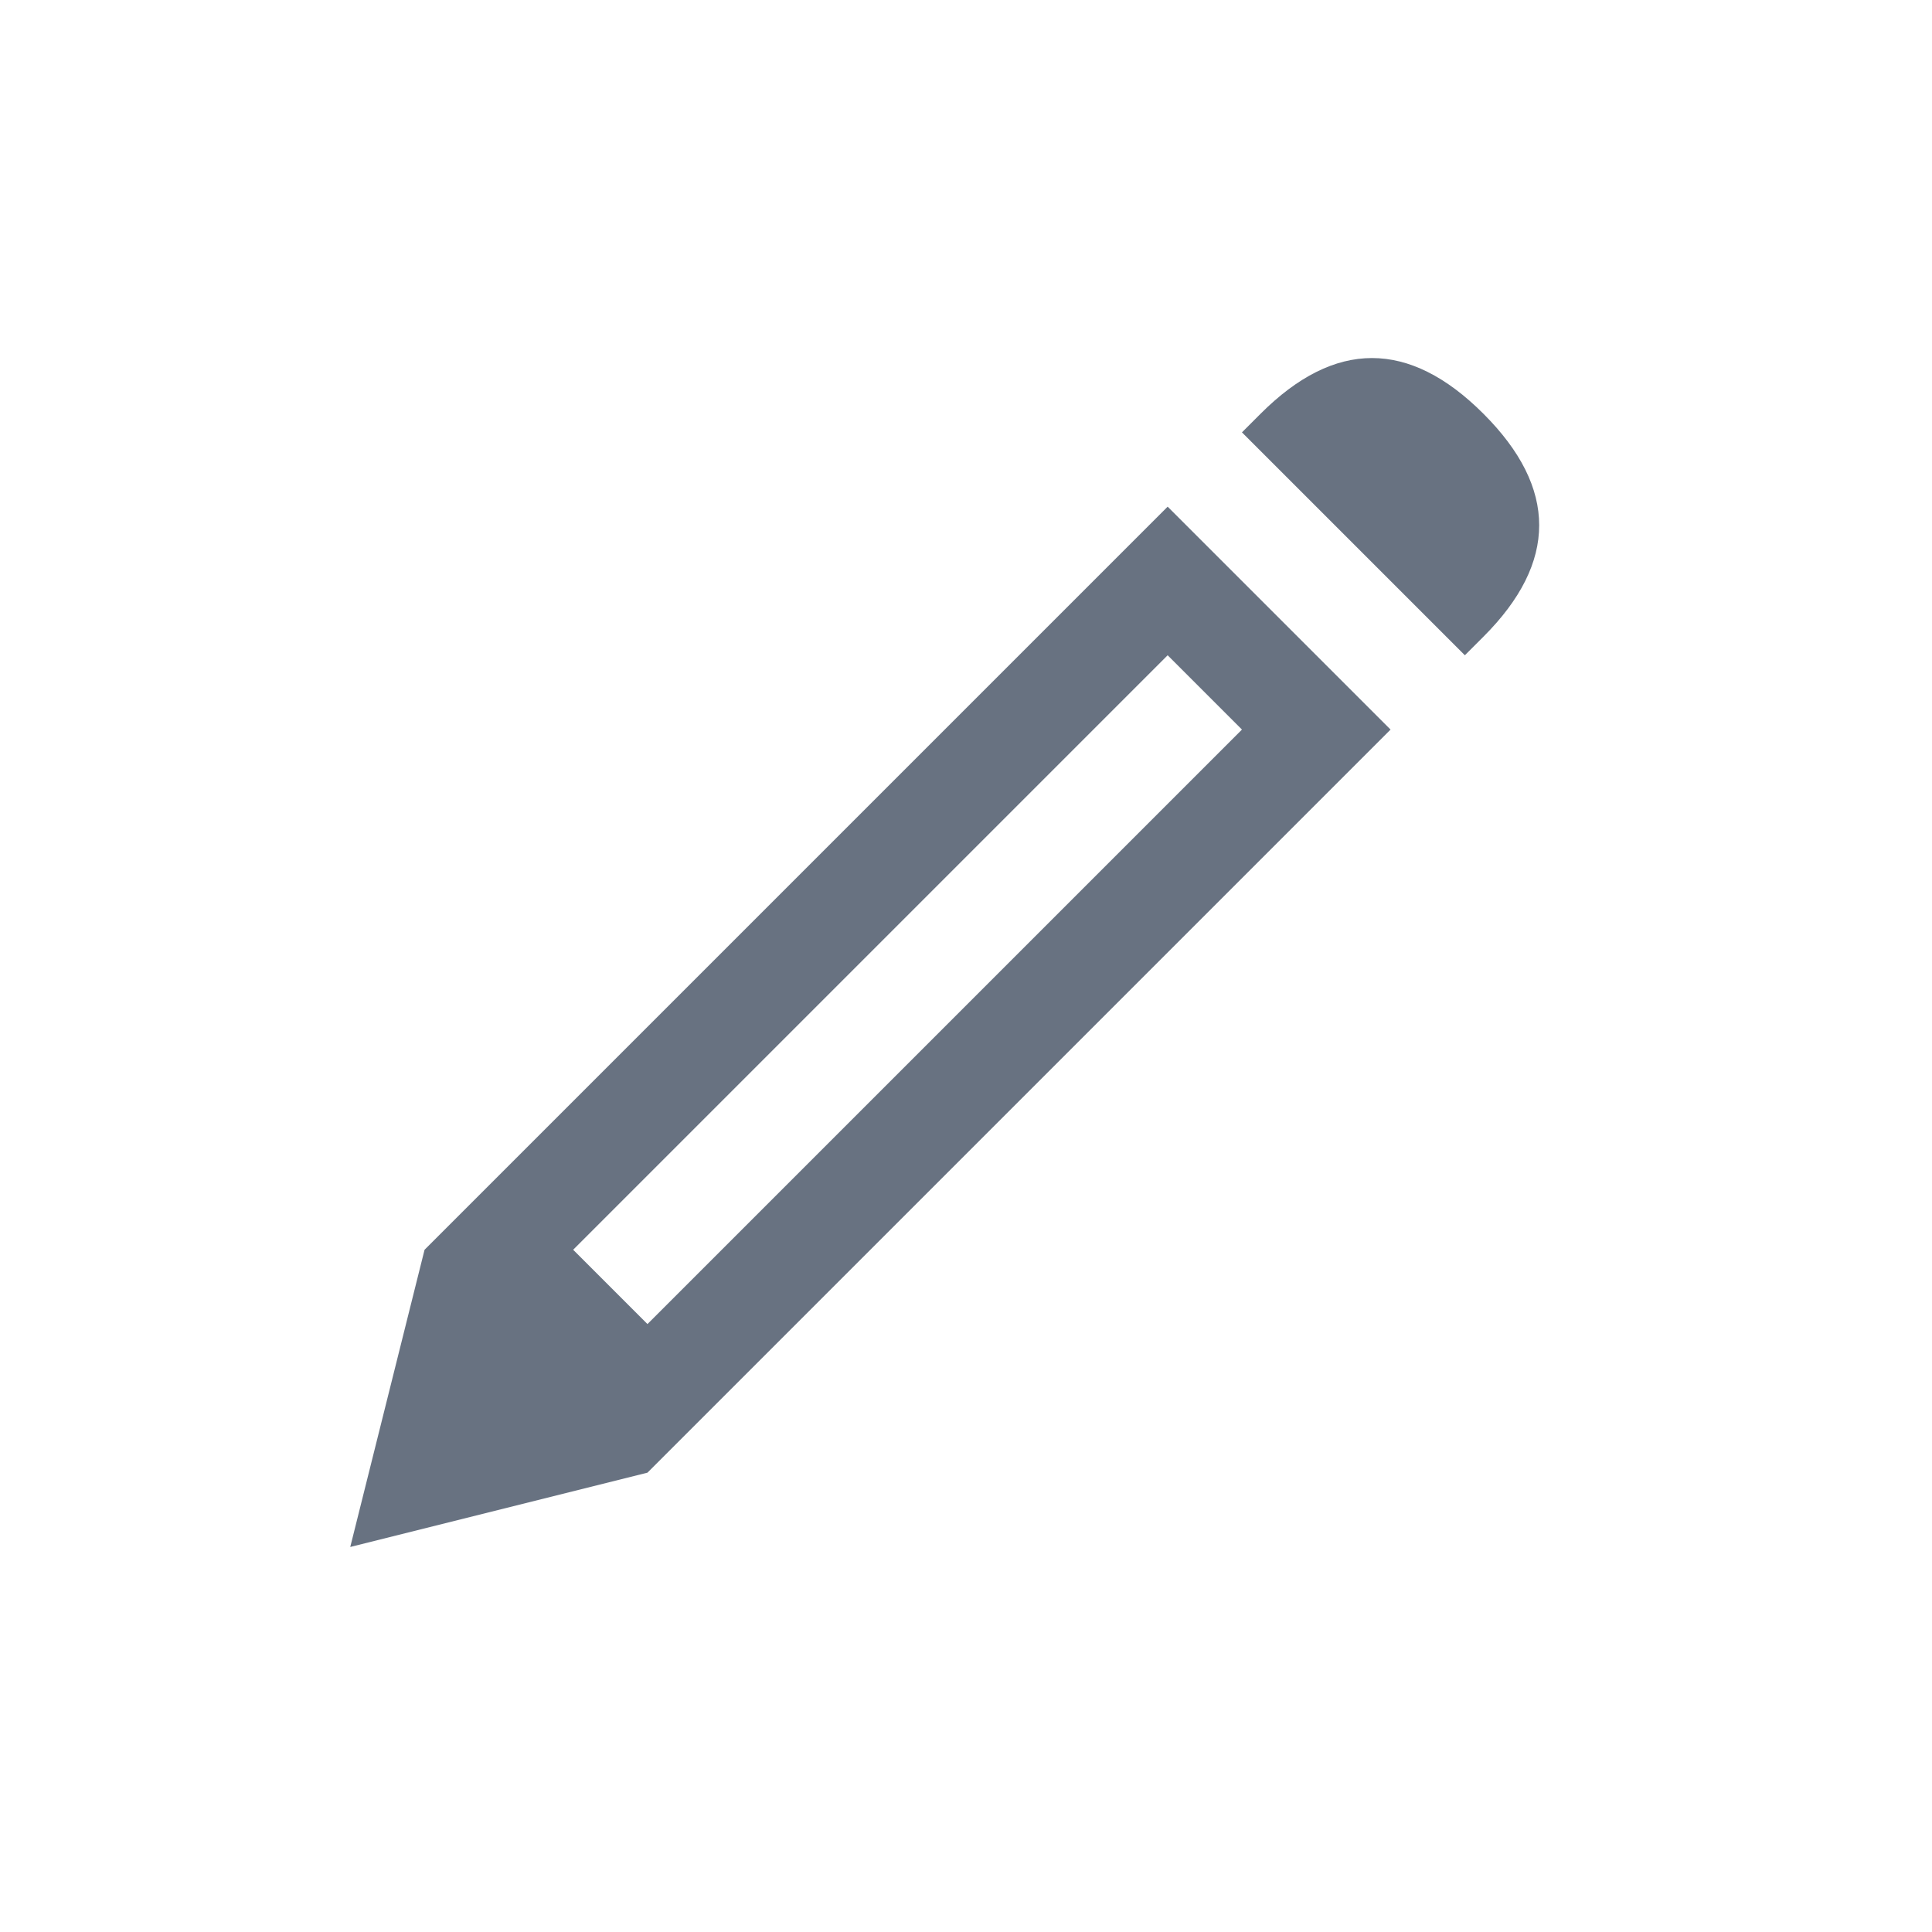
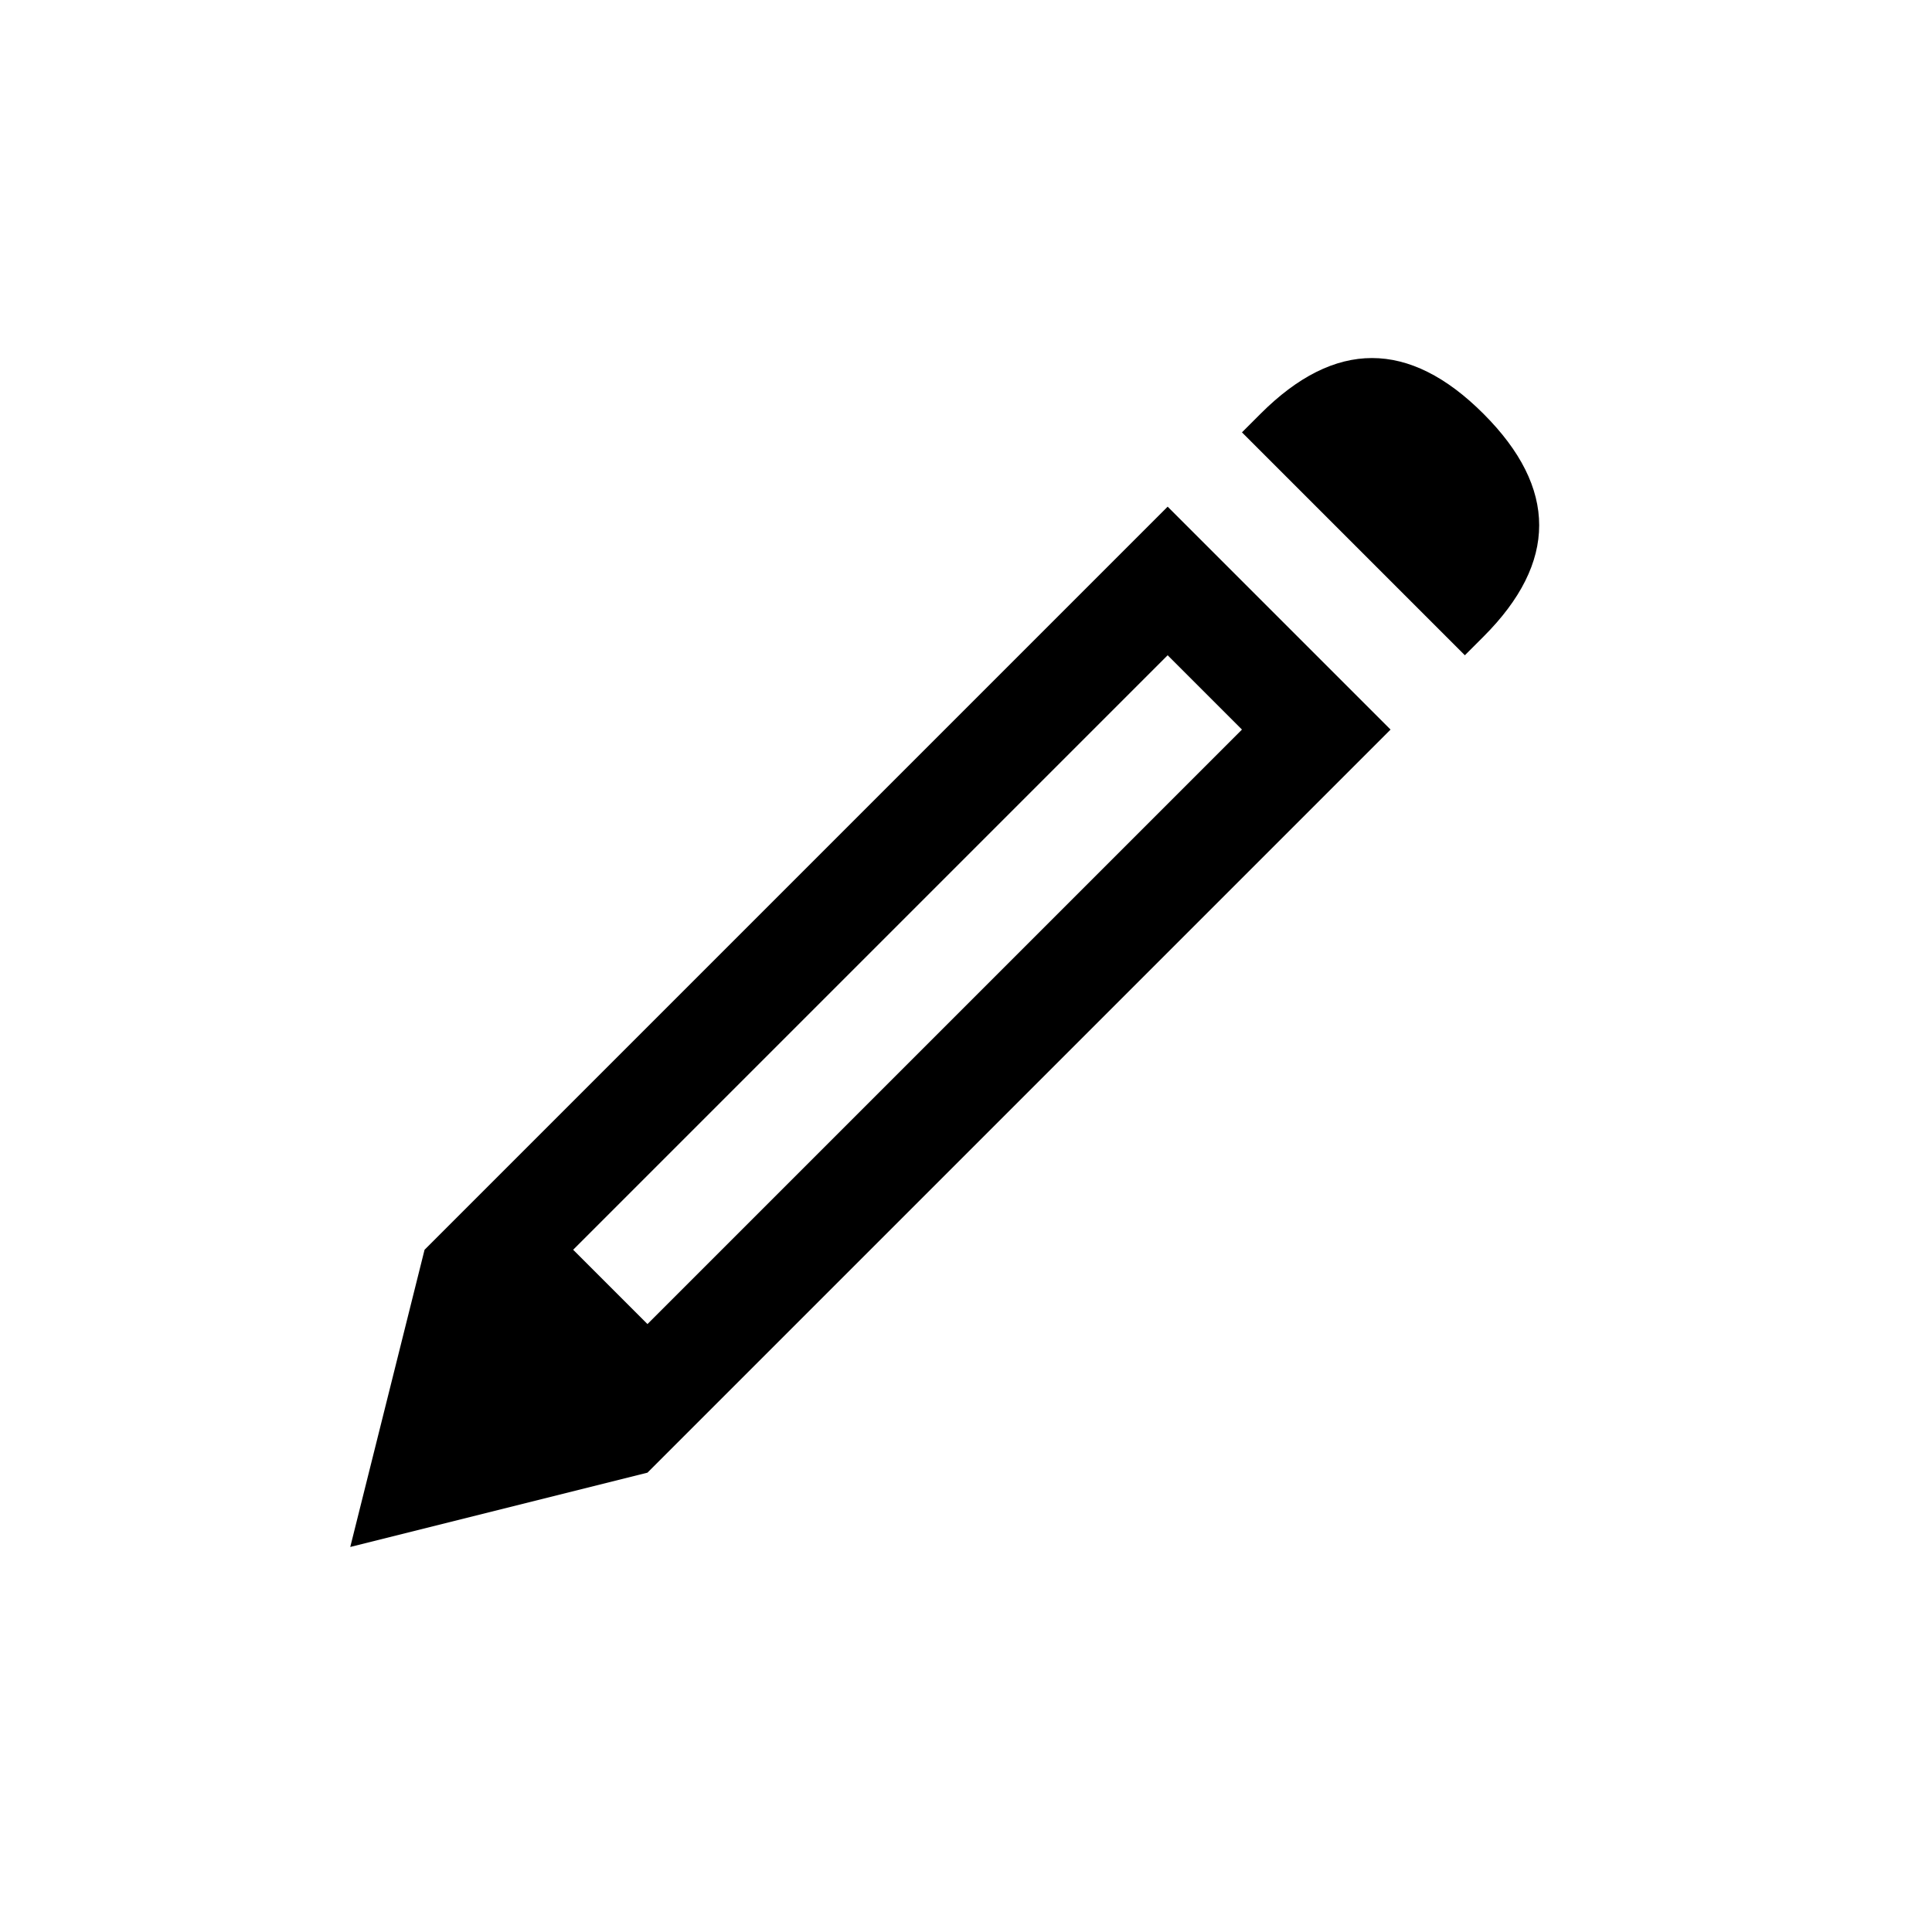
<svg xmlns="http://www.w3.org/2000/svg" width="24" height="24" viewBox="0 0 24 24">
-   <path fill="#687281" fill-rule="evenodd" d="M18.428,5.14 C19.351,6.063 19.351,6.986 18.428,7.909 L18.197,8.14 L15.428,5.371 L15.659,5.14 C16.582,4.217 17.505,4.217 18.428,5.14 Z M5.274,15.525 L14.505,6.294 L17.274,9.063 L8.043,18.294 L4.351,19.217 L5.274,15.525 Z M8.043,16.448 L15.428,9.063 L14.505,8.14 L7.12,15.525 L8.043,16.448 Z" />
+   <path fill-rule="evenodd" d="M18.428,5.14 C19.351,6.063 19.351,6.986 18.428,7.909 L18.197,8.14 L15.428,5.371 L15.659,5.14 C16.582,4.217 17.505,4.217 18.428,5.14 Z M5.274,15.525 L14.505,6.294 L17.274,9.063 L8.043,18.294 L4.351,19.217 L5.274,15.525 Z M8.043,16.448 L15.428,9.063 L14.505,8.14 L7.12,15.525 L8.043,16.448 Z" />
</svg>
